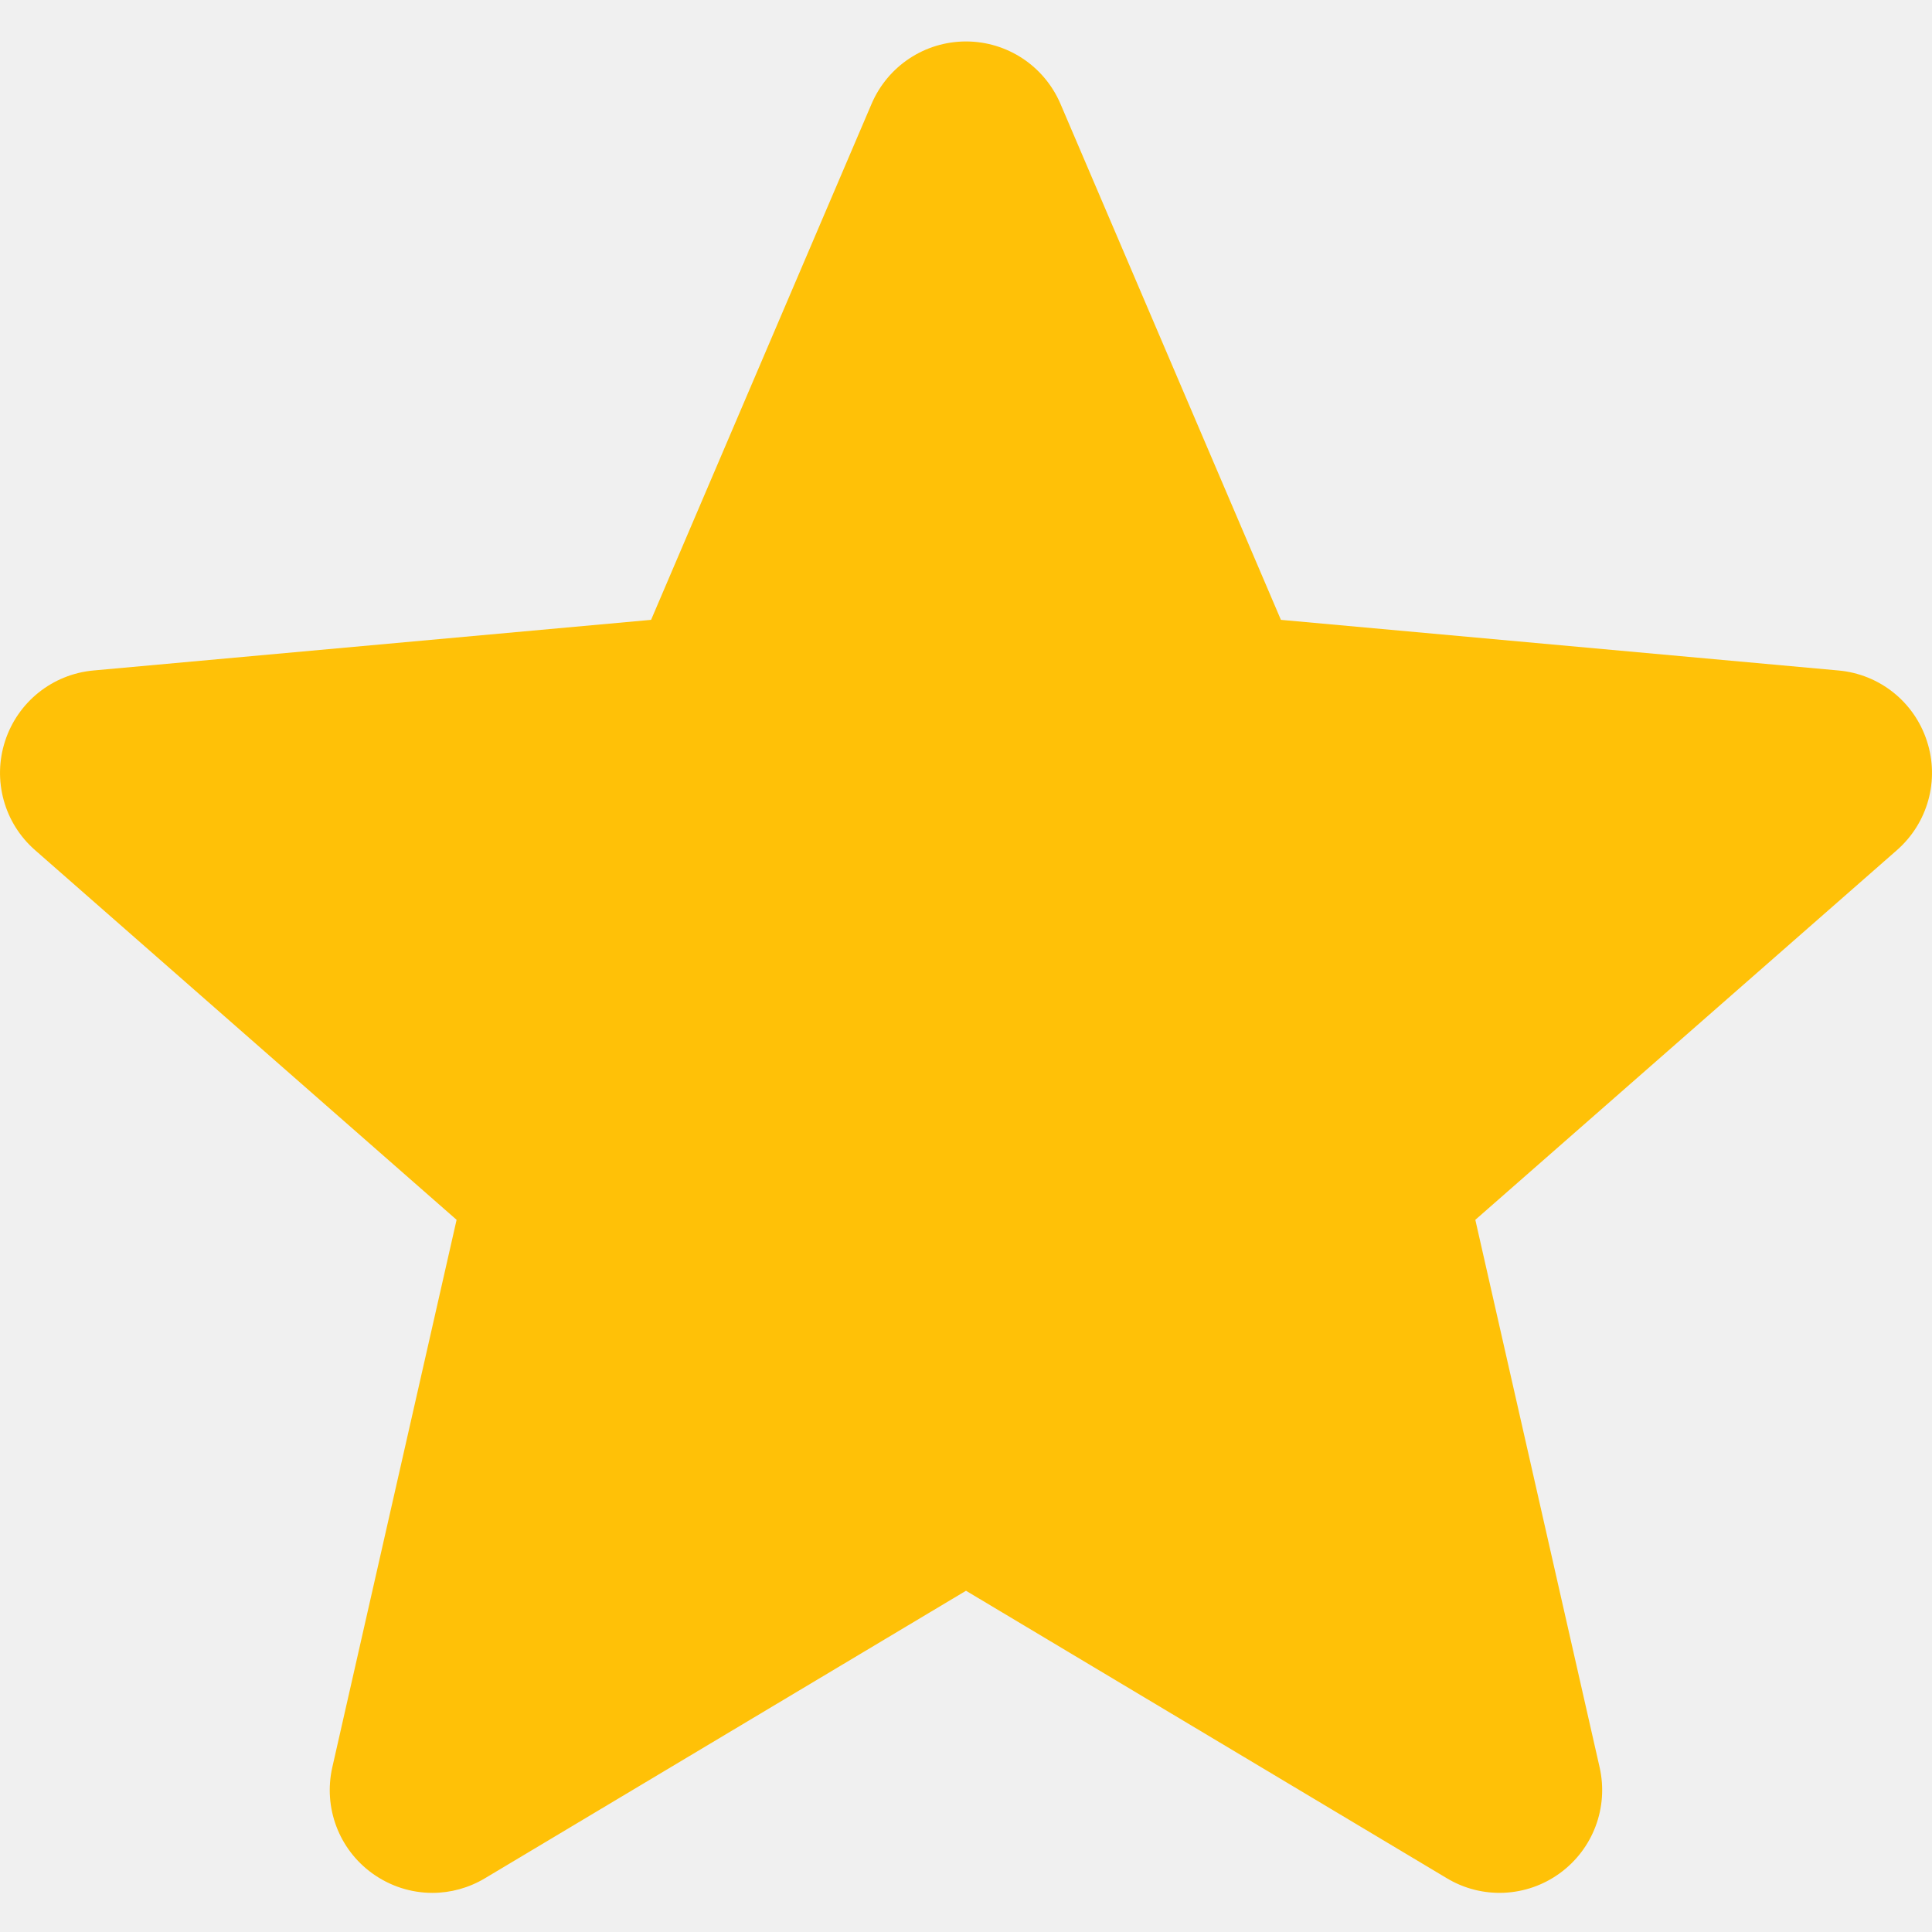
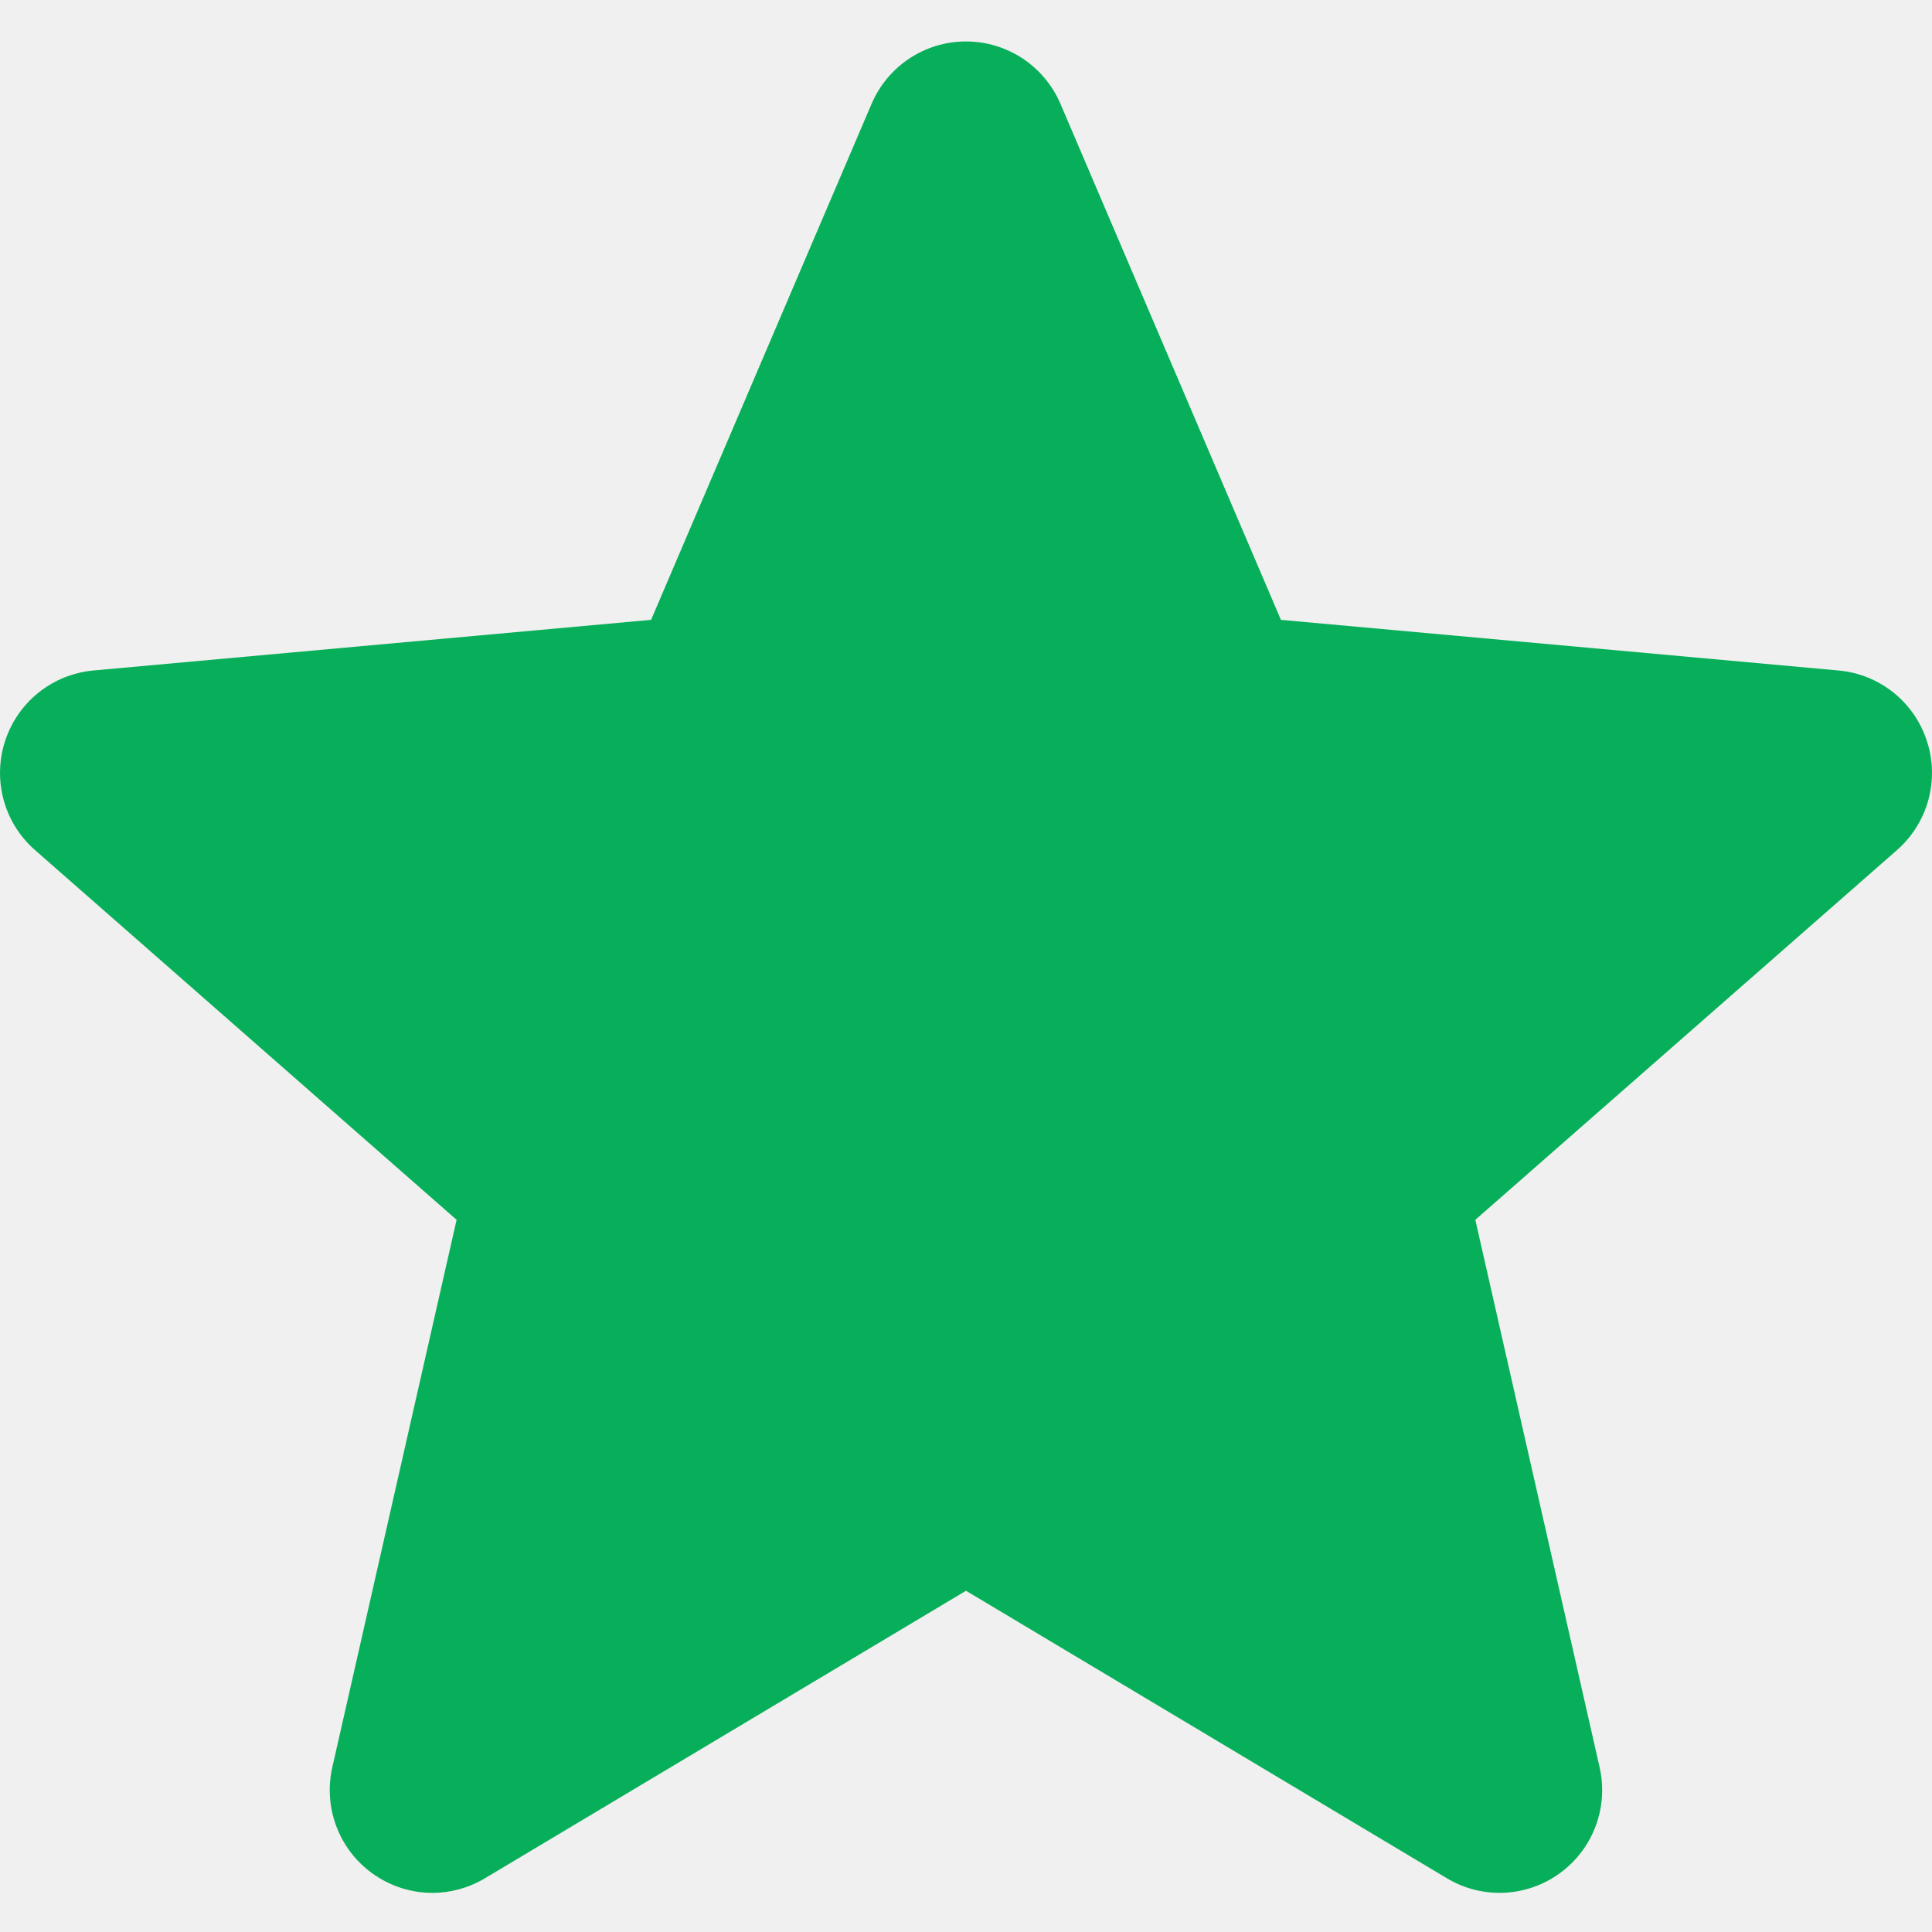
<svg xmlns="http://www.w3.org/2000/svg" width="24" height="24" viewBox="0 0 24 24" fill="none">
  <g clip-path="url(#clip0)">
-     <path d="M23.937 9.206C23.78 8.72 23.349 8.375 22.839 8.329L15.912 7.7L13.173 1.289C12.971 0.819 12.511 0.515 12 0.515C11.489 0.515 11.029 0.819 10.827 1.29L8.088 7.7L1.16 8.329C0.651 8.376 0.221 8.72 0.063 9.206C-0.095 9.692 0.051 10.225 0.436 10.561L5.672 15.153L4.128 21.954C4.015 22.454 4.209 22.971 4.624 23.271C4.847 23.432 5.108 23.514 5.371 23.514C5.598 23.514 5.823 23.453 6.025 23.332L12 19.761L17.973 23.332C18.41 23.595 18.961 23.571 19.375 23.271C19.79 22.97 19.984 22.453 19.871 21.954L18.327 15.153L23.563 10.562C23.948 10.225 24.096 9.693 23.937 9.206Z" fill="#FFC107" />
+     <path d="M23.937 9.206C23.78 8.72 23.349 8.375 22.839 8.329L15.912 7.7L13.173 1.289C12.971 0.819 12.511 0.515 12 0.515C11.489 0.515 11.029 0.819 10.827 1.29L8.088 7.7L1.16 8.329C0.651 8.376 0.221 8.72 0.063 9.206C-0.095 9.692 0.051 10.225 0.436 10.561L5.672 15.153L4.128 21.954C4.015 22.454 4.209 22.971 4.624 23.271C4.847 23.432 5.108 23.514 5.371 23.514C5.598 23.514 5.823 23.453 6.025 23.332L12 19.761L17.973 23.332C18.41 23.595 18.961 23.571 19.375 23.271C19.79 22.97 19.984 22.453 19.871 21.954L18.327 15.153L23.563 10.562C23.948 10.225 24.096 9.693 23.937 9.206Z" fill="#08AF5A" />
  </g>
  <defs>
    <clipPath id="clip0">
      <rect width="24" height="24" fill="white" />
    </clipPath>
  </defs>
</svg>
